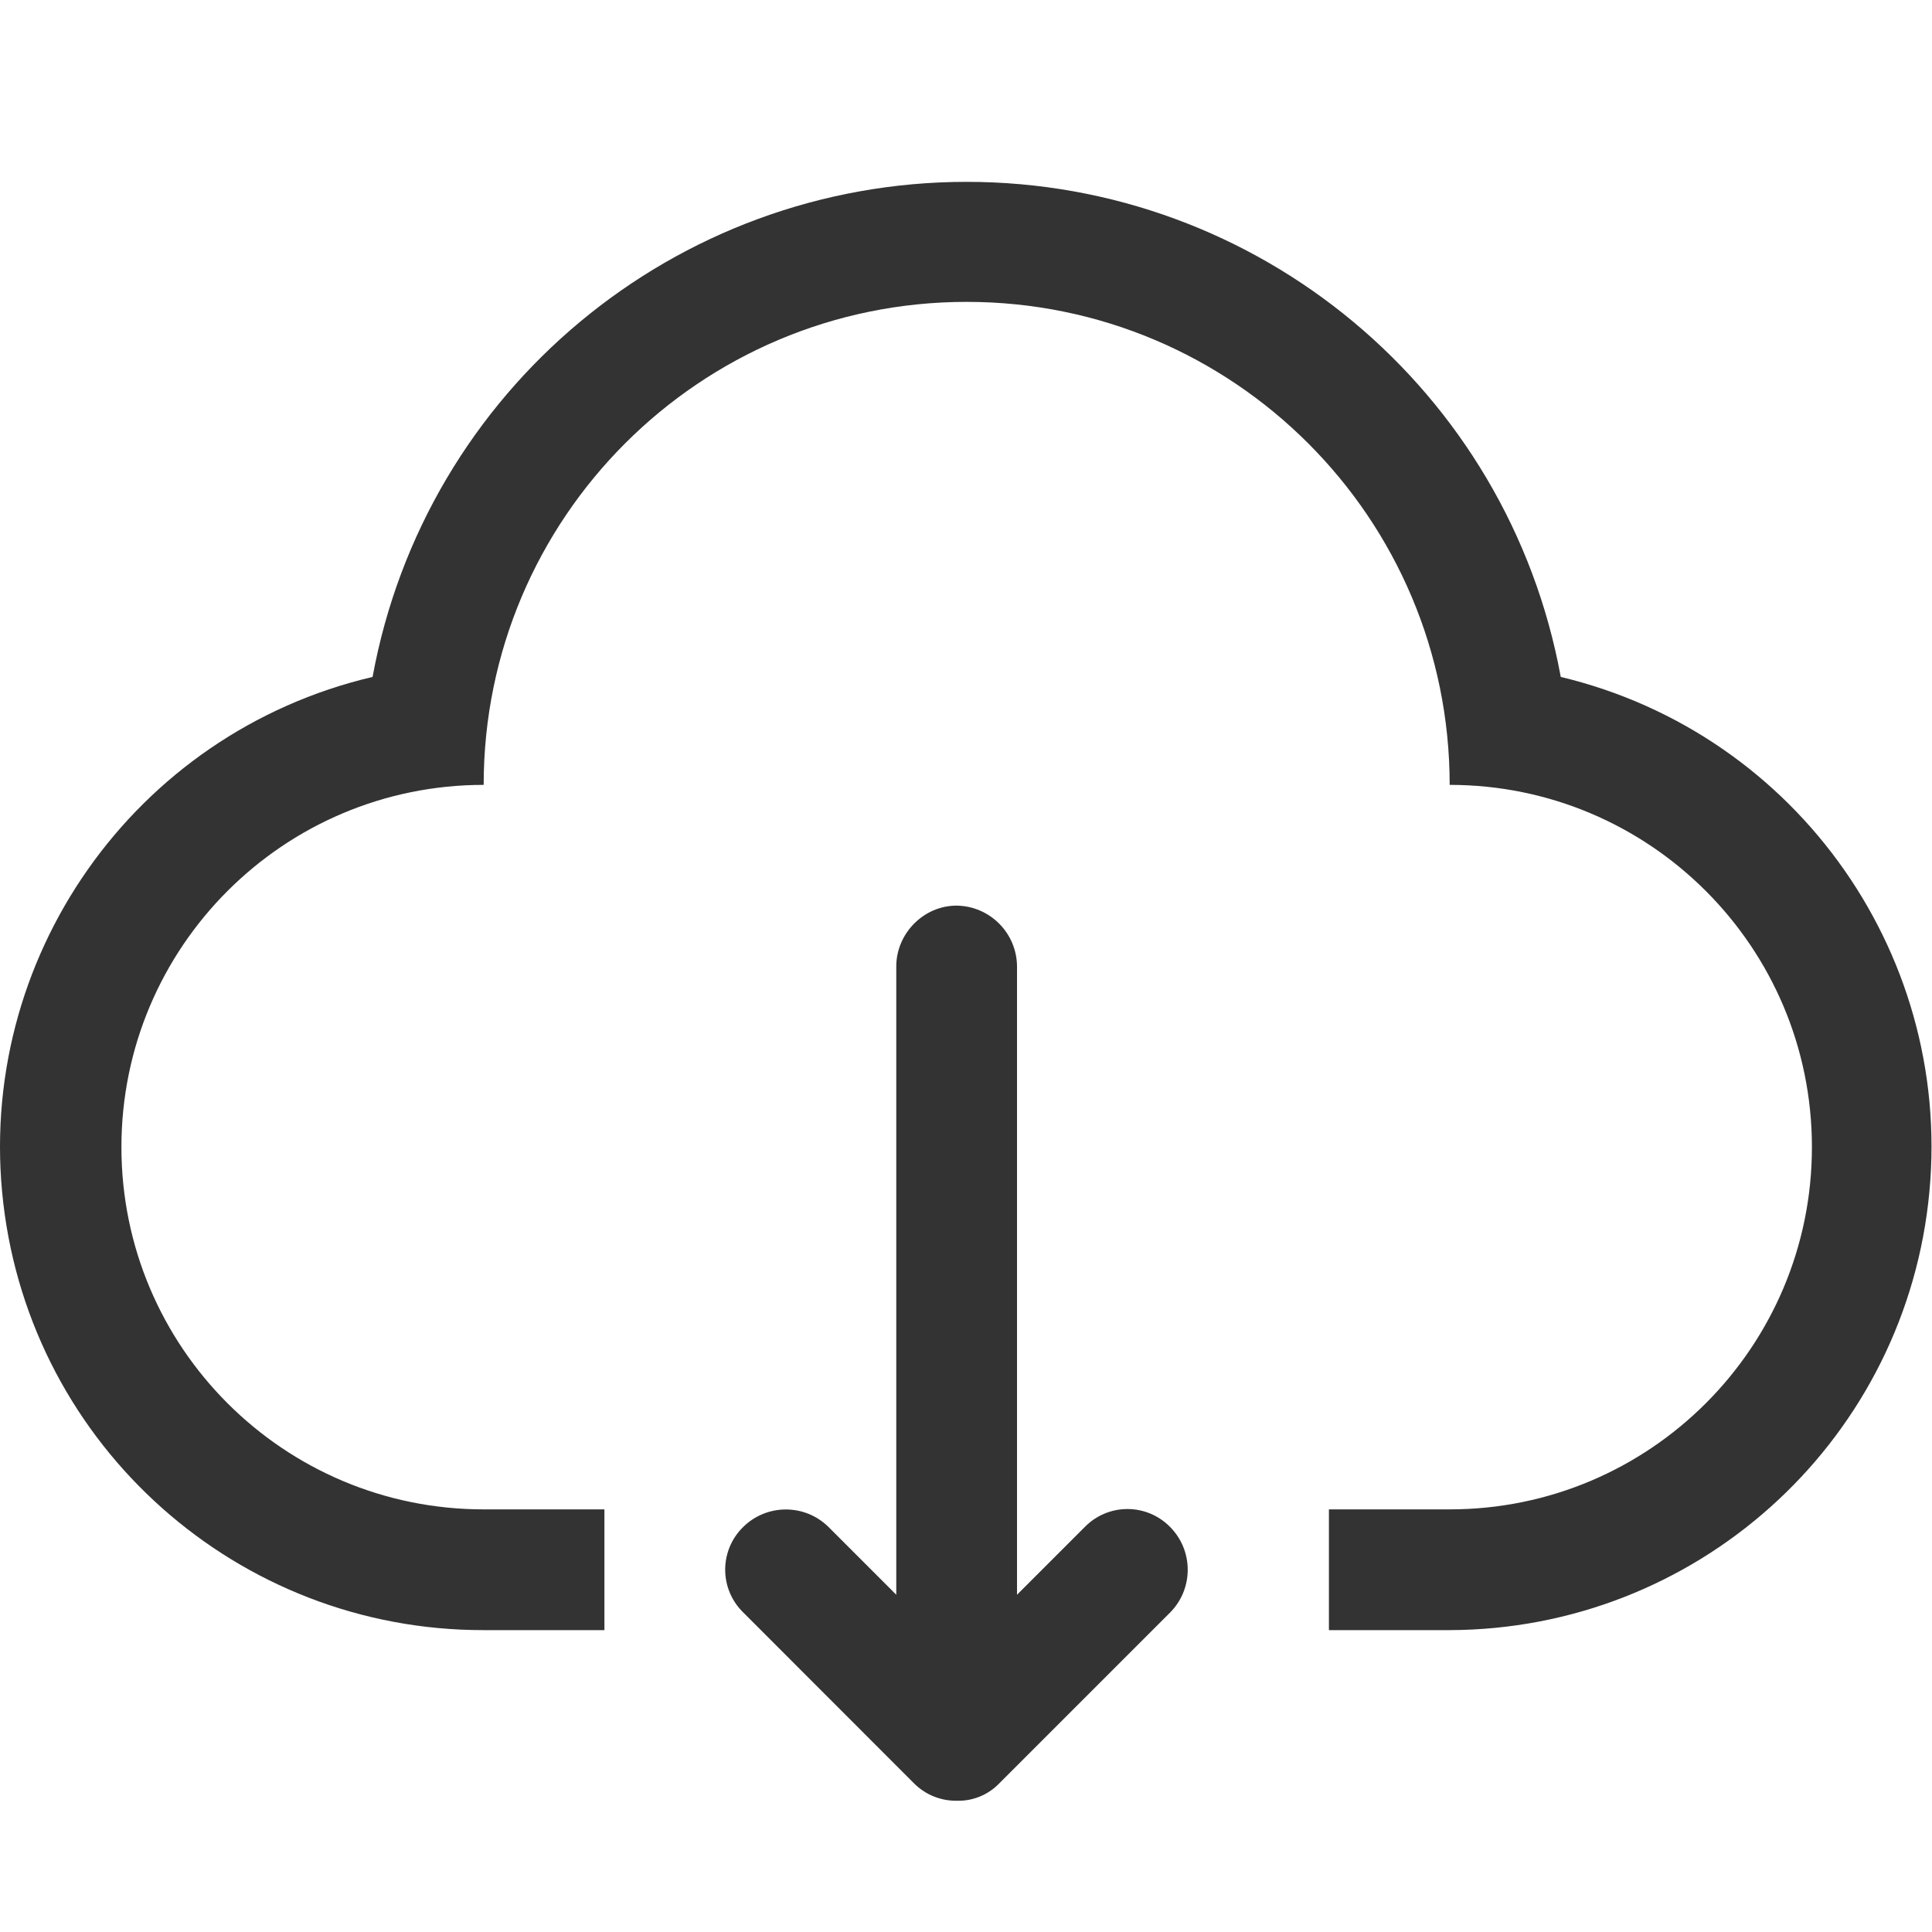
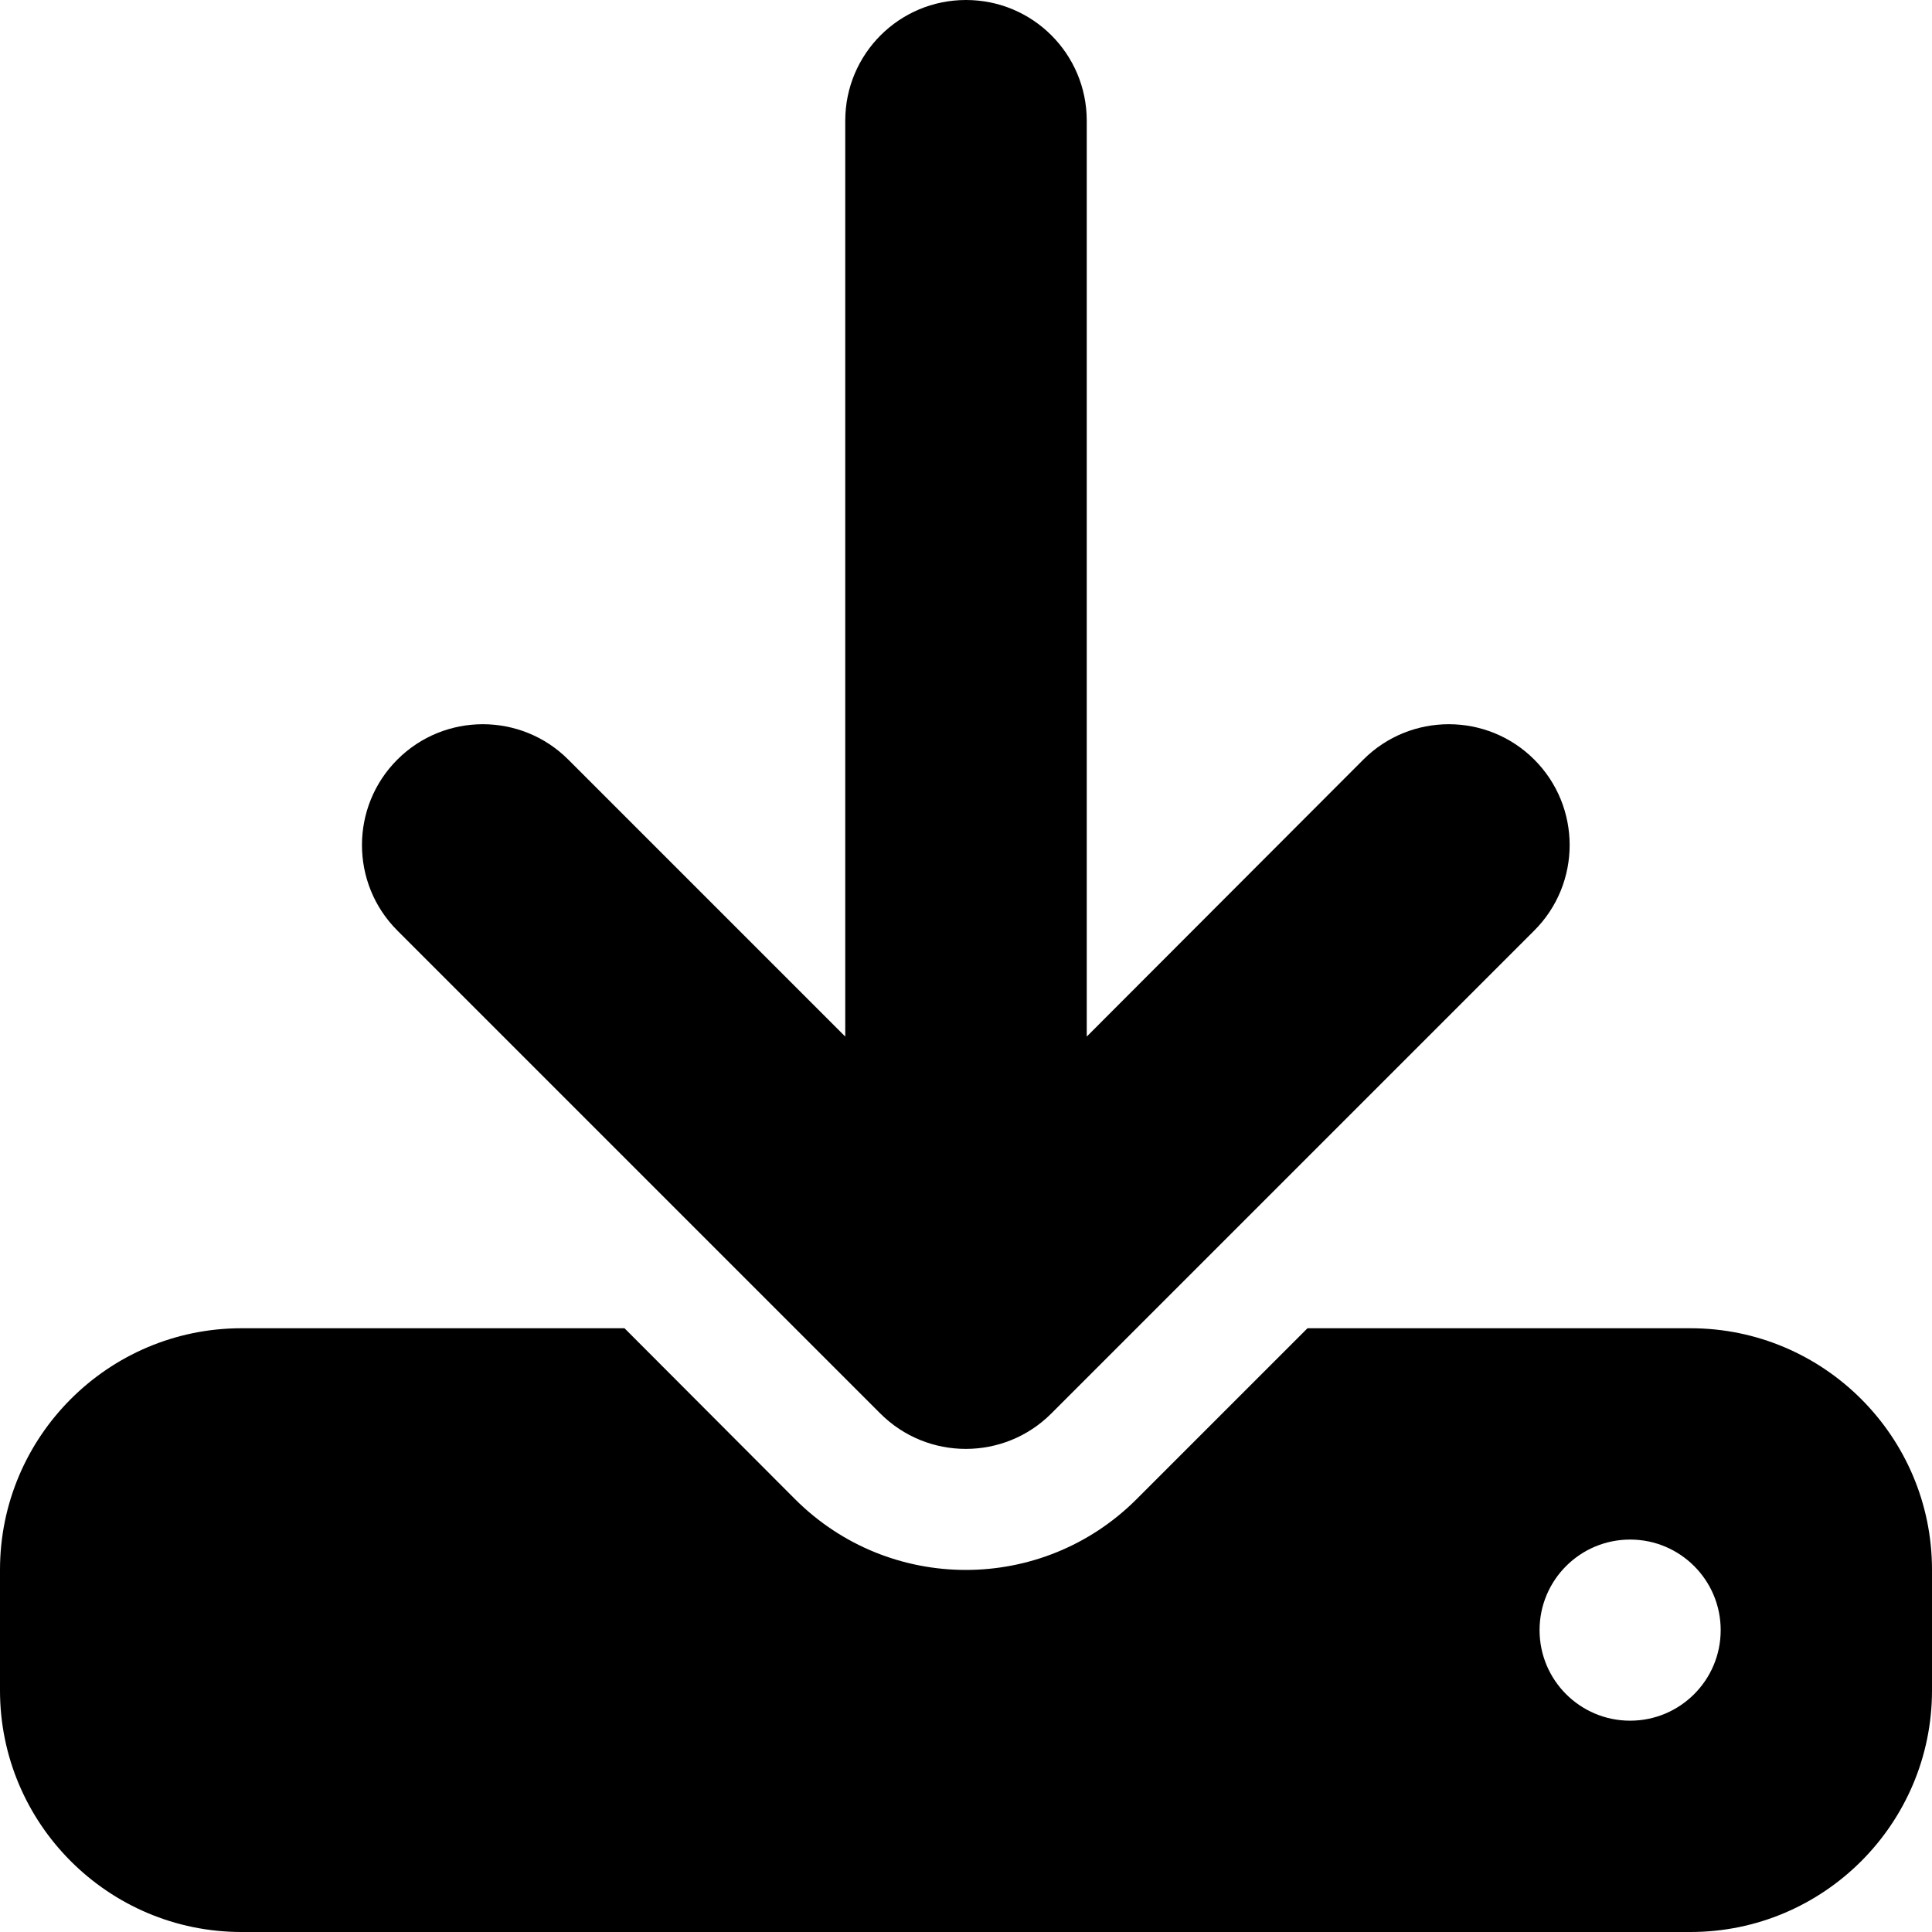
- <svg xmlns="http://www.w3.org/2000/svg" t="1569915748289" class="icon" viewBox="0 0 1024 1024" version="1.1" p-id="3062" width="200" height="200">
-   <defs>
-     <style type="text/css" />
-   </defs>
-   <path d="M768.355 416a256 256 0 1 0-512 0 192 192 0 1 0 0 384v64a256 256 0 0 1-58.88-505.216 320.128 320.128 0 0 1 629.76 0A256.128 256.128 0 0 1 768.355 864v-64a192 192 0 0 0 0-384z m-512 384h64v64H256.355v-64z m448 0h64v64h-64v-64z" fill="#333333" p-id="3063" />
-   <path d="M539.043 845.248V512.192a32.448 32.448 0 0 0-32-32.192c-17.664 0-32 14.912-32 32.192v333.056l-36.096-36.096a32.192 32.192 0 0 0-45.056 0.192 31.616 31.616 0 0 0-0.192 45.056l90.88 90.944a31.36 31.36 0 0 0 22.528 9.088 30.08 30.08 0 0 0 22.4-9.088l90.88-90.88a32.192 32.192 0 0 0-0.192-45.12 31.616 31.616 0 0 0-45.056-0.192l-36.096 36.096z" fill="#333333" p-id="3064" />
+ <svg xmlns="http://www.w3.org/2000/svg" viewBox="0 0 512 512">
+   <path d="M288 32c0-17.7-14.3-32-32-32s-32 14.3-32 32V274.7l-73.4-73.4c-12.5-12.5-32.8-12.5-45.3 0s-12.5 32.8 0 45.3l128 128c12.5 12.5 32.8 12.5 45.3 0l128-128c12.5-12.5 12.5-32.8 0-45.3s-32.8-12.5-45.3 0L288 274.7V32zM64 352c-35.3 0-64 28.7-64 64v32c0 35.3 28.7 64 64 64H448c35.3 0 64-28.7 64-64V416c0-35.3-28.7-64-64-64H346.5l-45.3 45.3c-25 25-65.5 25-90.5 0L165.5 352H64zm368 56a24 24 0 1 1 0 48 24 24 0 1 1 0-48z" />
</svg>
